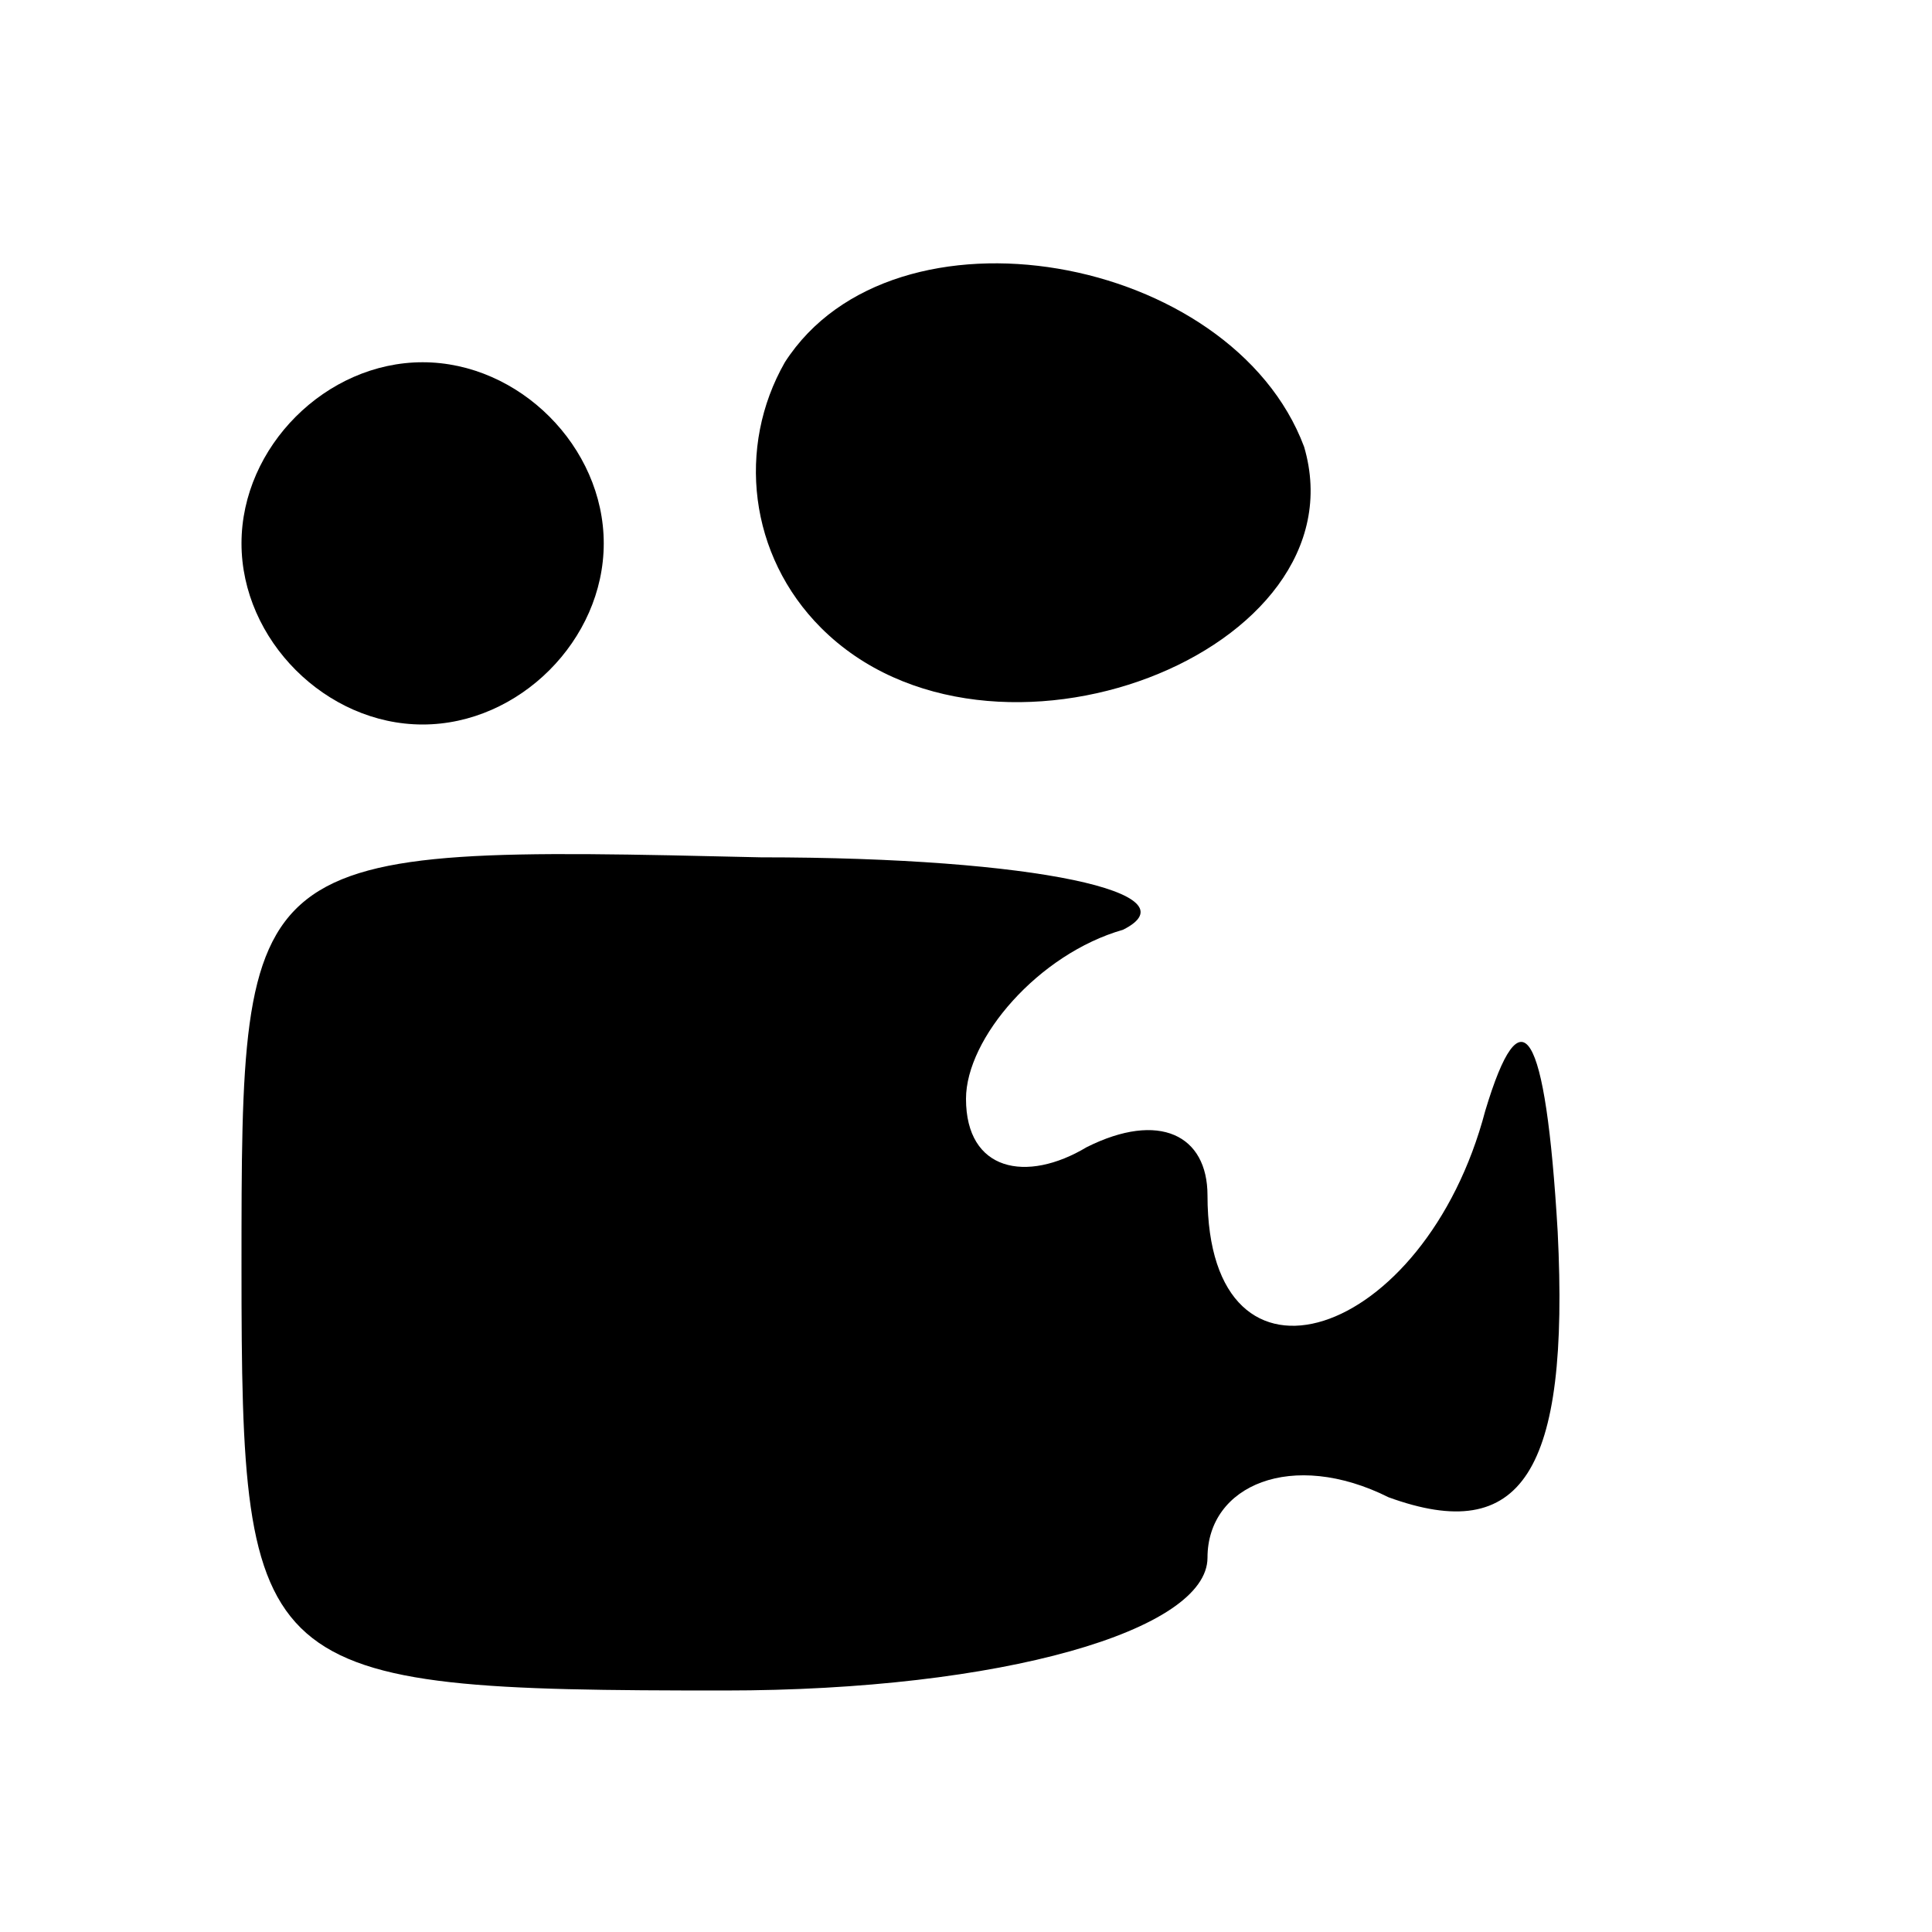
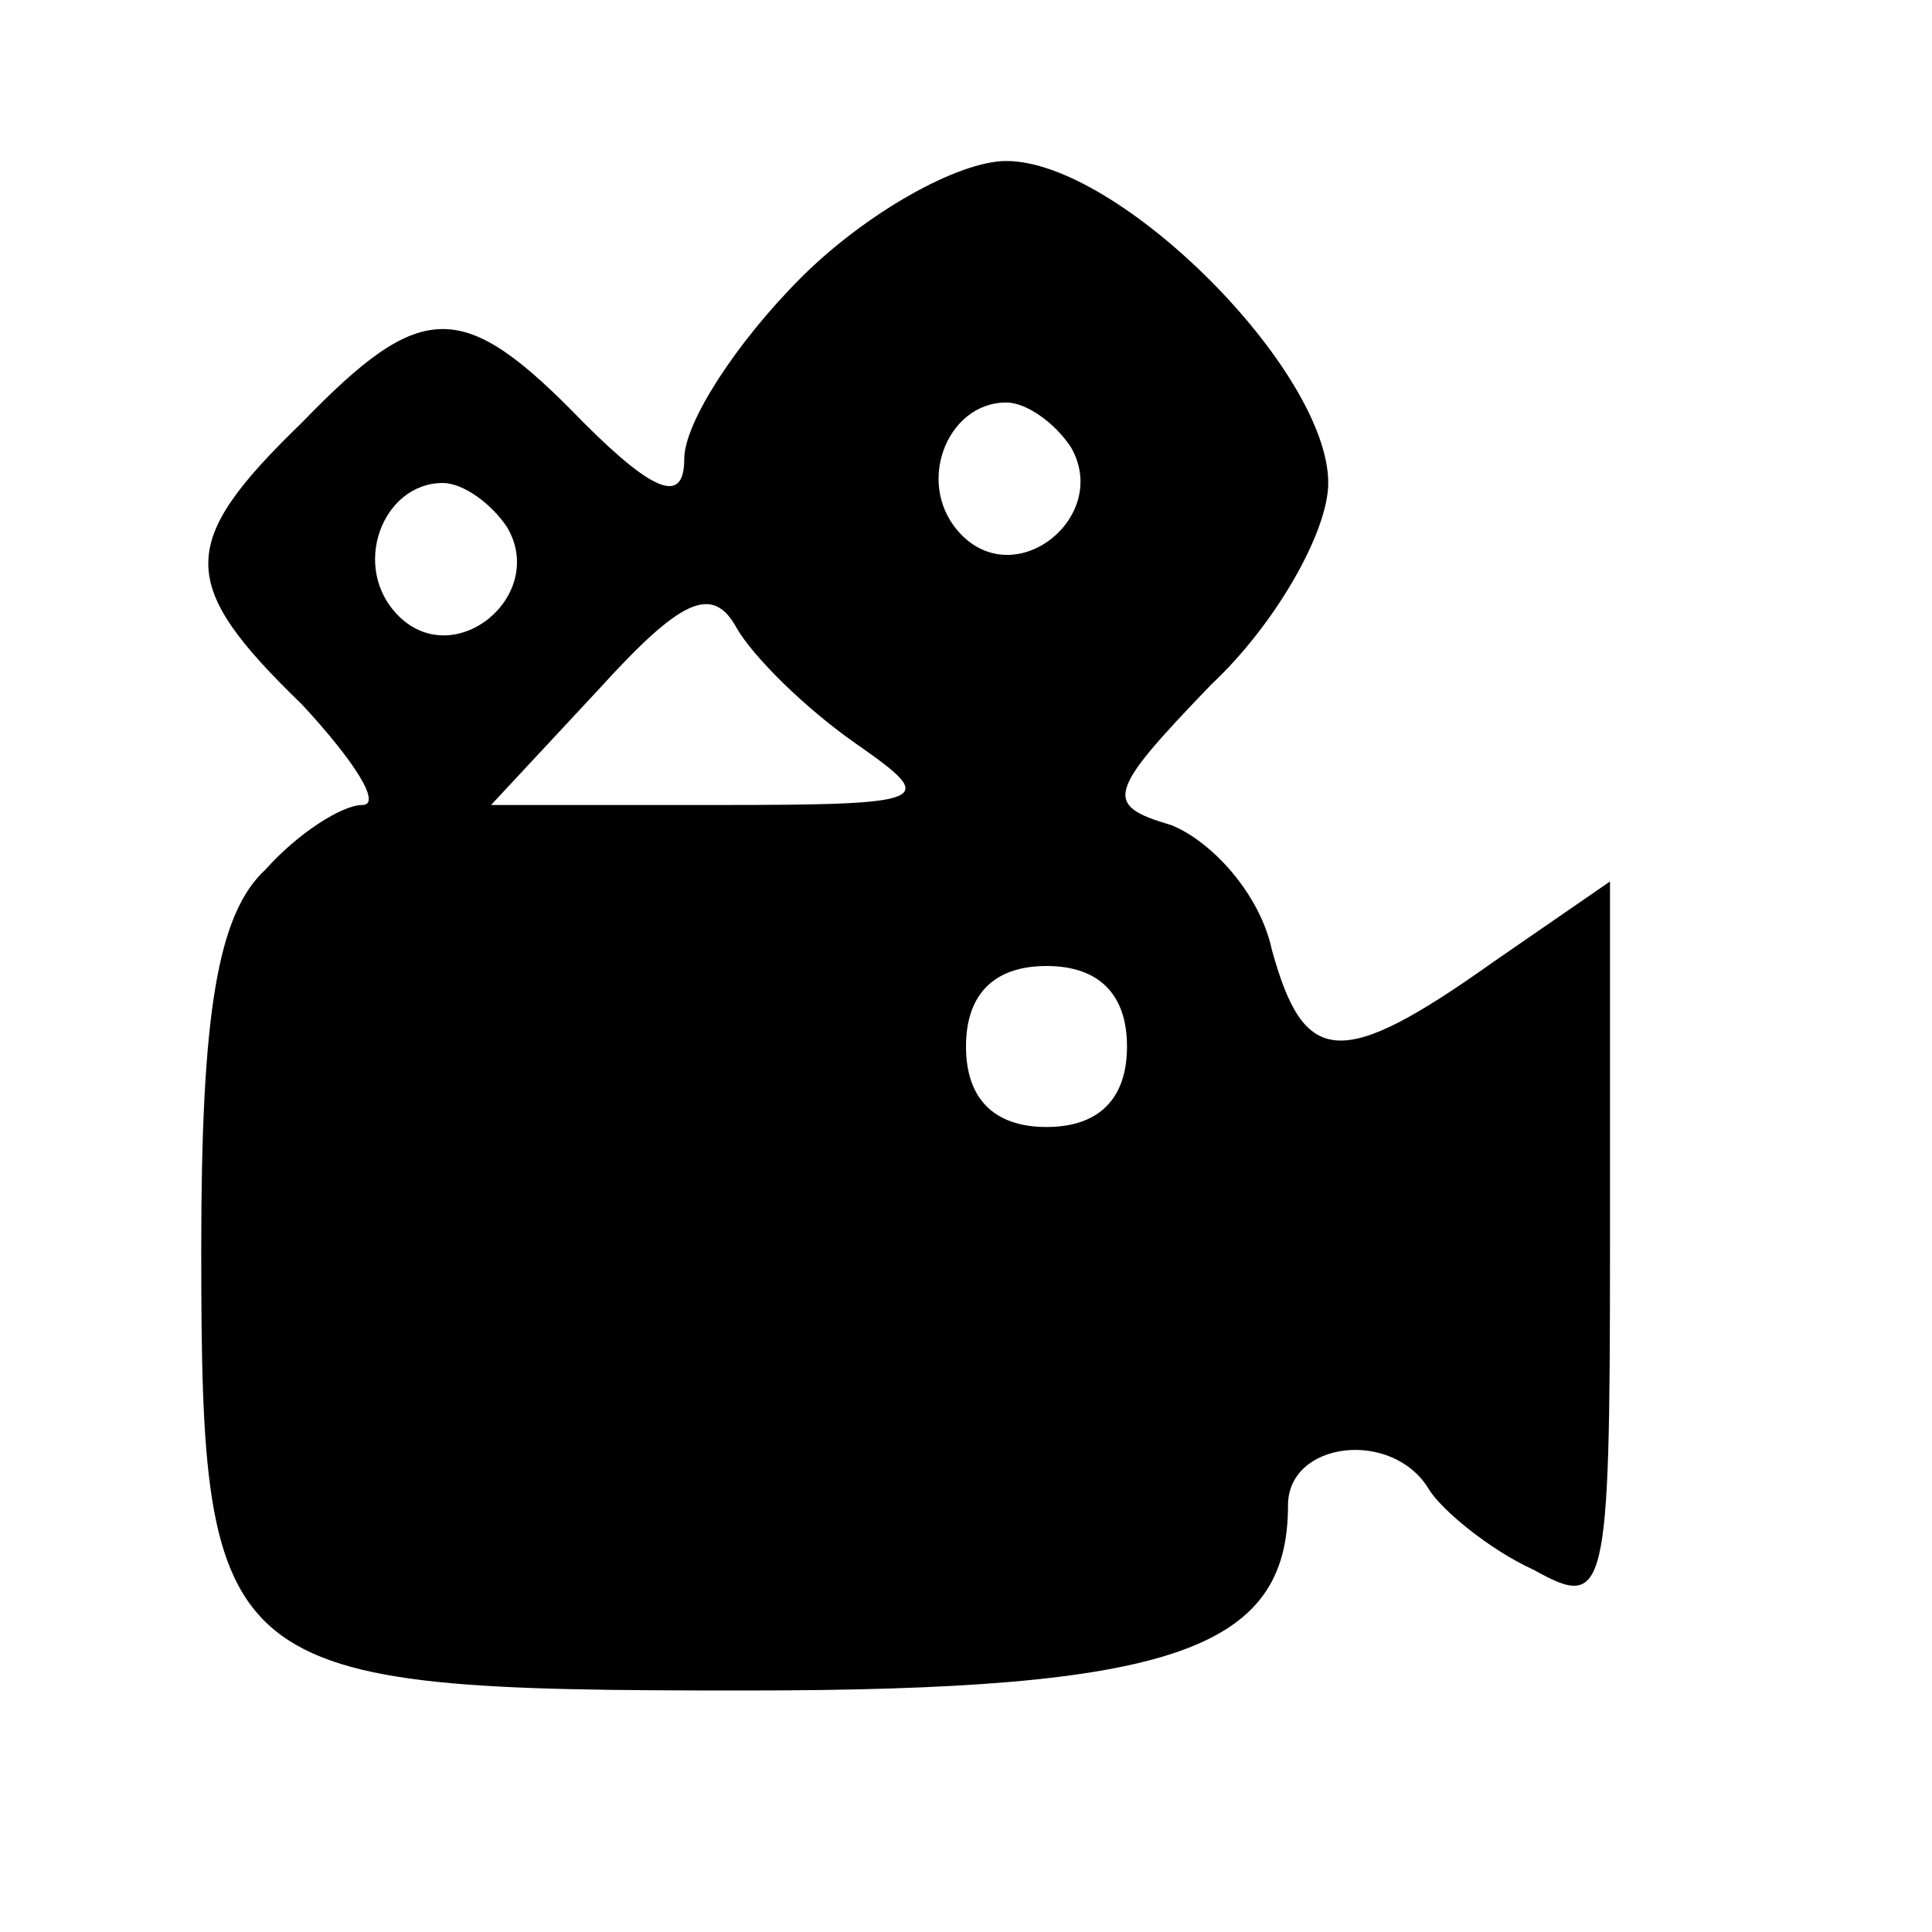
- <svg xmlns="http://www.w3.org/2000/svg" version="1.0" width="16pt" height="16pt" viewBox="0 0 16 16" preserveAspectRatio="xMidYMid meet">
-   <g transform="translate(0,16) scale(0.1,-0.1)" fill="#000000" stroke="none">
-     <path d="M65 130 c-4 -7 -3 -16 3 -22 14 -14 45 -2 40 15 -6 16 -34 21 -43 7z" />
-     <path d="M20 115 c0 -8 7 -15 15 -15 8 0 15 7 15 15 0 8 -7 15 -15 15 -8 0 -15 -7 -15 -15z" />
-     <path d="M20 55 c0 -34 1 -35 40 -35 23 0 40 5 40 11 0 6 7 9 15 5 11 -4 15 2 14 22 -1 17 -3 20 -6 10 -5 -19 -23 -25 -23 -7 0 5 -4 7 -10 4 -5 -3 -10 -2 -10 4 0 5 6 12 13 14 6 3 -7 6 -30 6 -43 1 -43 1 -43 -34z" />
+ <svg xmlns="http://www.w3.org/2000/svg" version="1.0" width="48pt" height="48pt" viewBox="0 0 48 48" preserveAspectRatio="xMidYMid meet">
+   <g transform="translate(0,48) scale(0.1,-0.1)" fill="#000000" stroke="none">
+     <path d="M199 411 c-16 -16 -29 -36 -29 -45 0 -11 -7 -9 -25 9 -30 31 -40 31 -70 0 -31 -30 -31 -40 0 -70 13 -14 20 -25 15 -25 -5 0 -16 -7 -24 -16 -12 -11 -16 -36 -16 -94 0 -107 4 -110 135 -110 106 0 135 10 135 46 0 16 26 19 35 4 3 -5 15 -15 26 -20 18 -10 19 -7 19 80 l0 91 -29 -20 c-38 -27 -47 -26 -55 3 -3 14 -15 27 -25 31 -17 5 -16 8 10 35 16 15 29 38 29 50 0 28 -52 80 -80 80 -12 0 -35 -13 -51 -29z m67 -42 c10 -17 -13 -36 -27 -22 -12 12 -4 33 11 33 5 0 12 -5 16 -11z m-140 -20 c10 -17 -13 -36 -27 -22 -12 12 -4 33 11 33 5 0 12 -5 16 -11z m87 -54 c20 -14 19 -15 -35 -15 l-56 0 27 29 c20 22 28 26 34 15 4 -7 17 -20 30 -29z m67 -75 c0 -13 -7 -20 -20 -20 -13 0 -20 7 -20 20 0 13 7 20 20 20 13 0 20 -7 20 -20z" />
  </g>
</svg>
